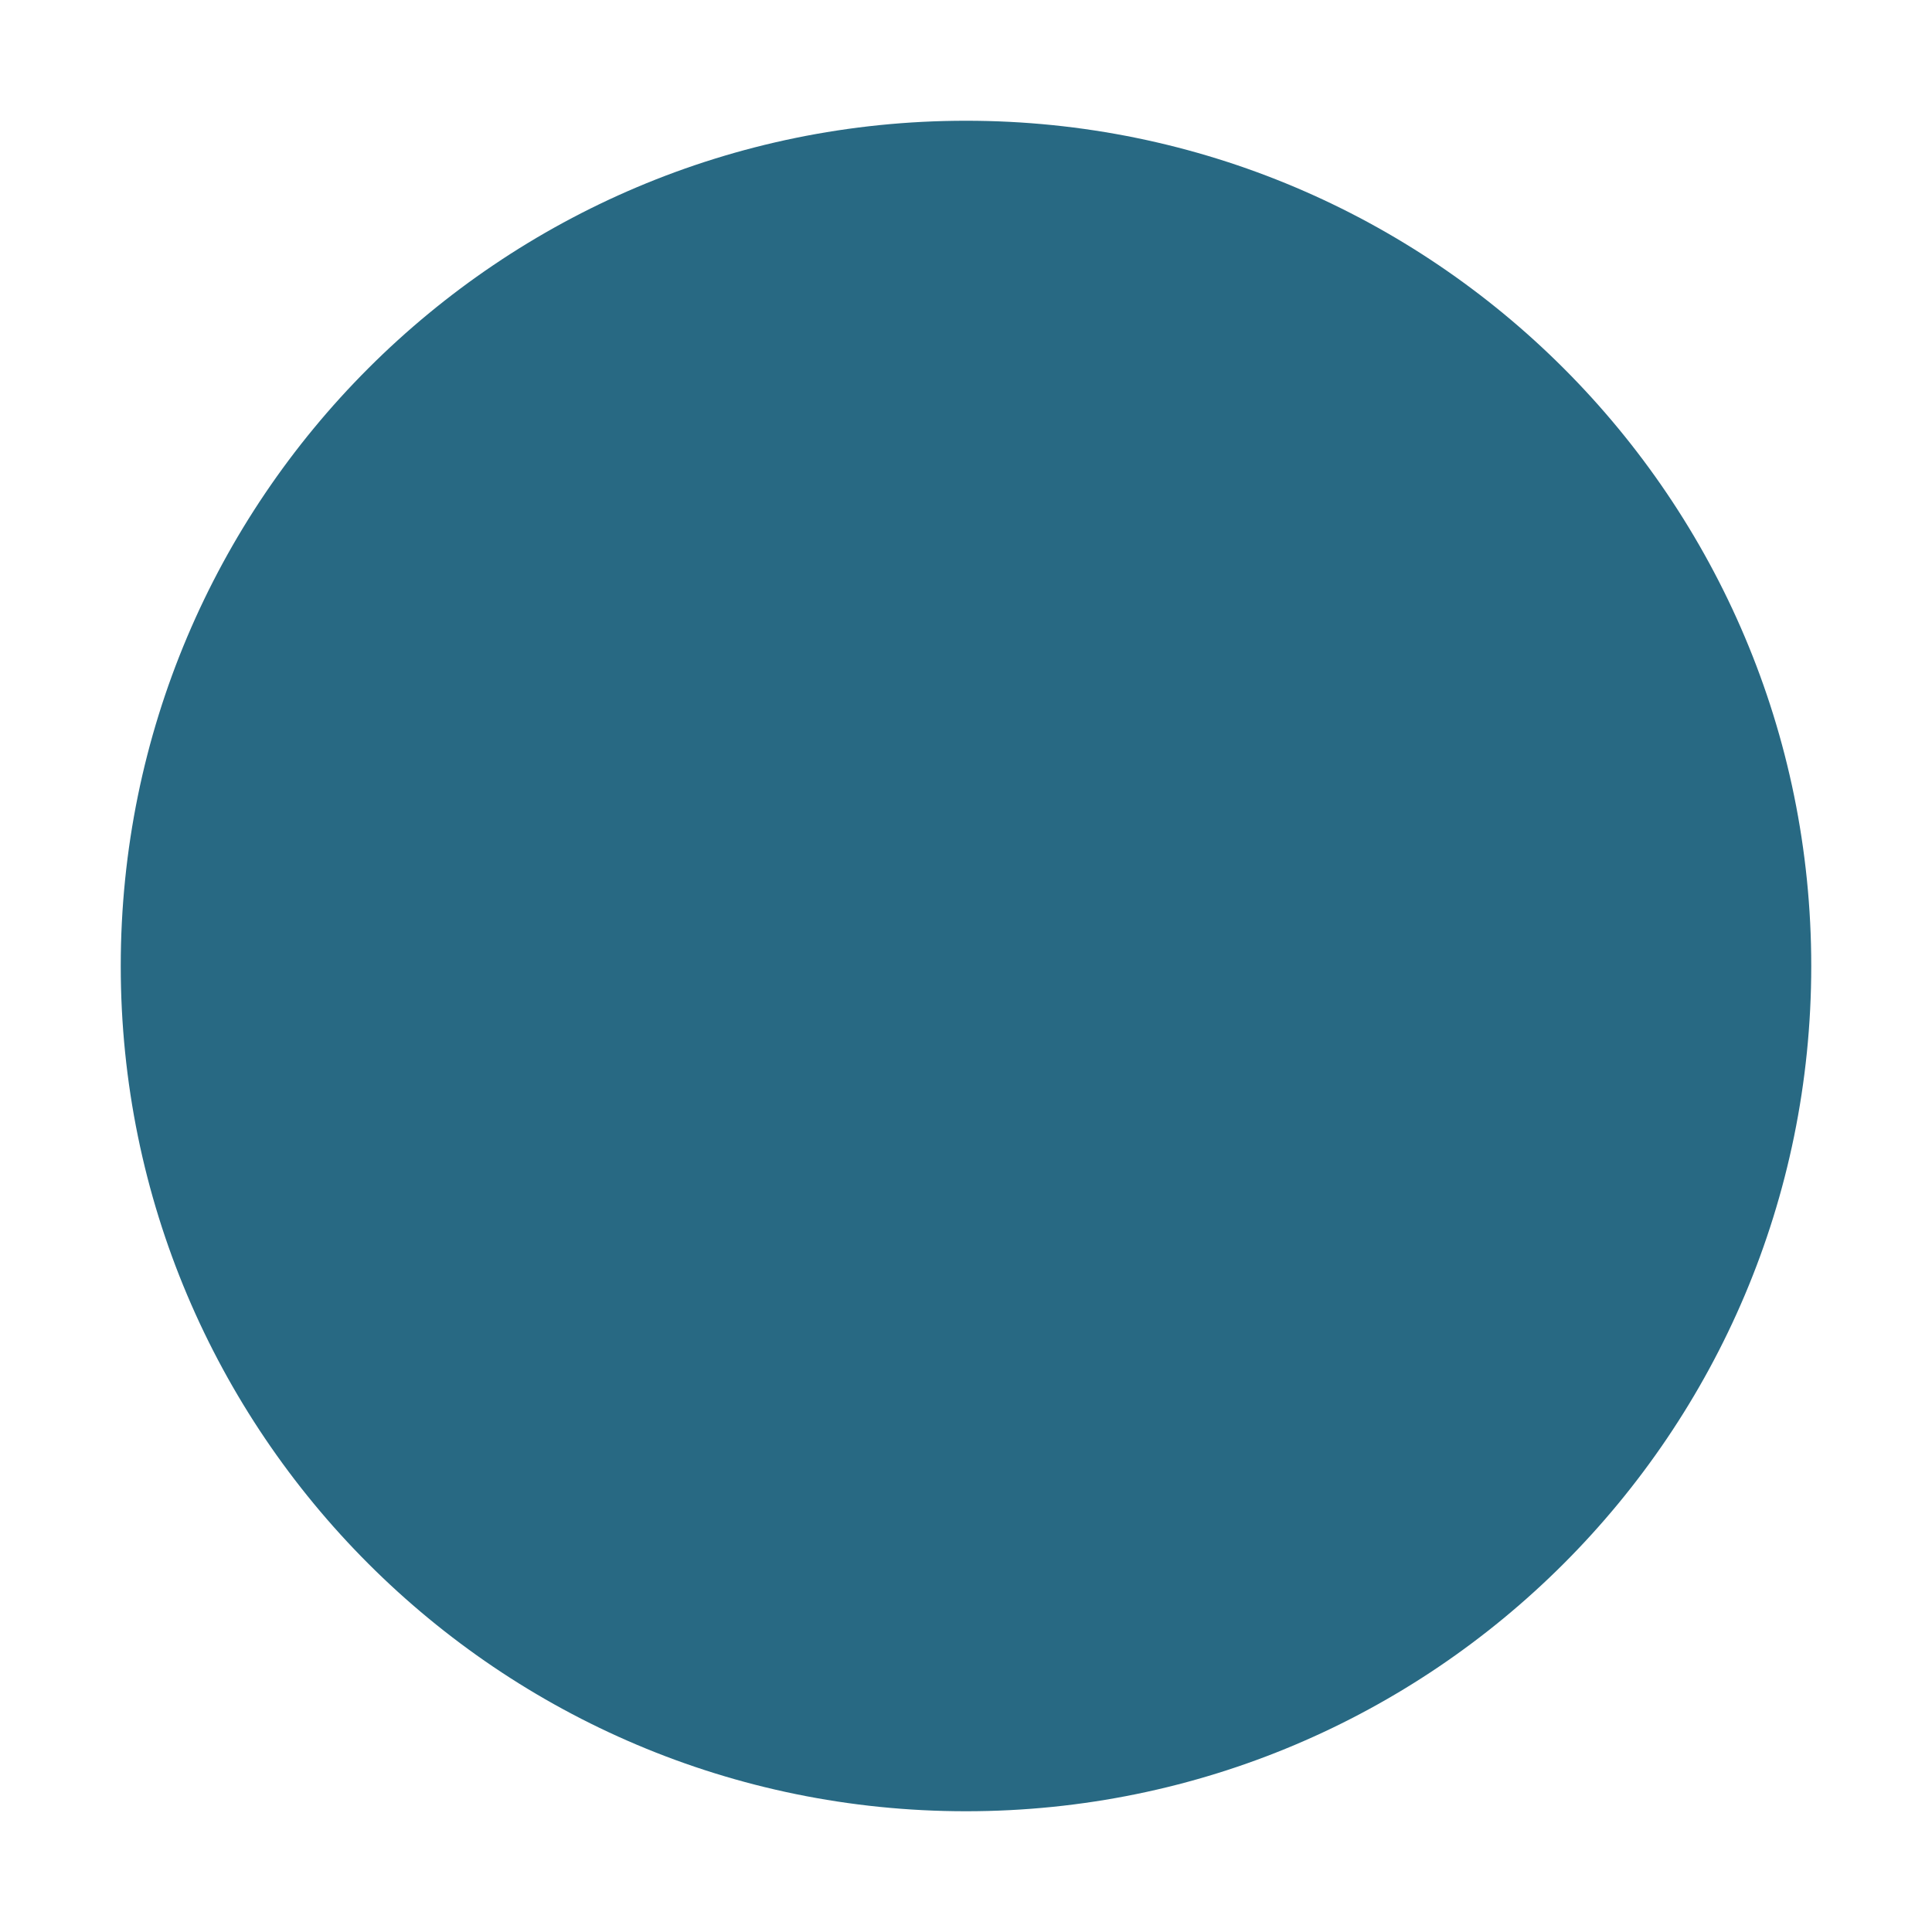
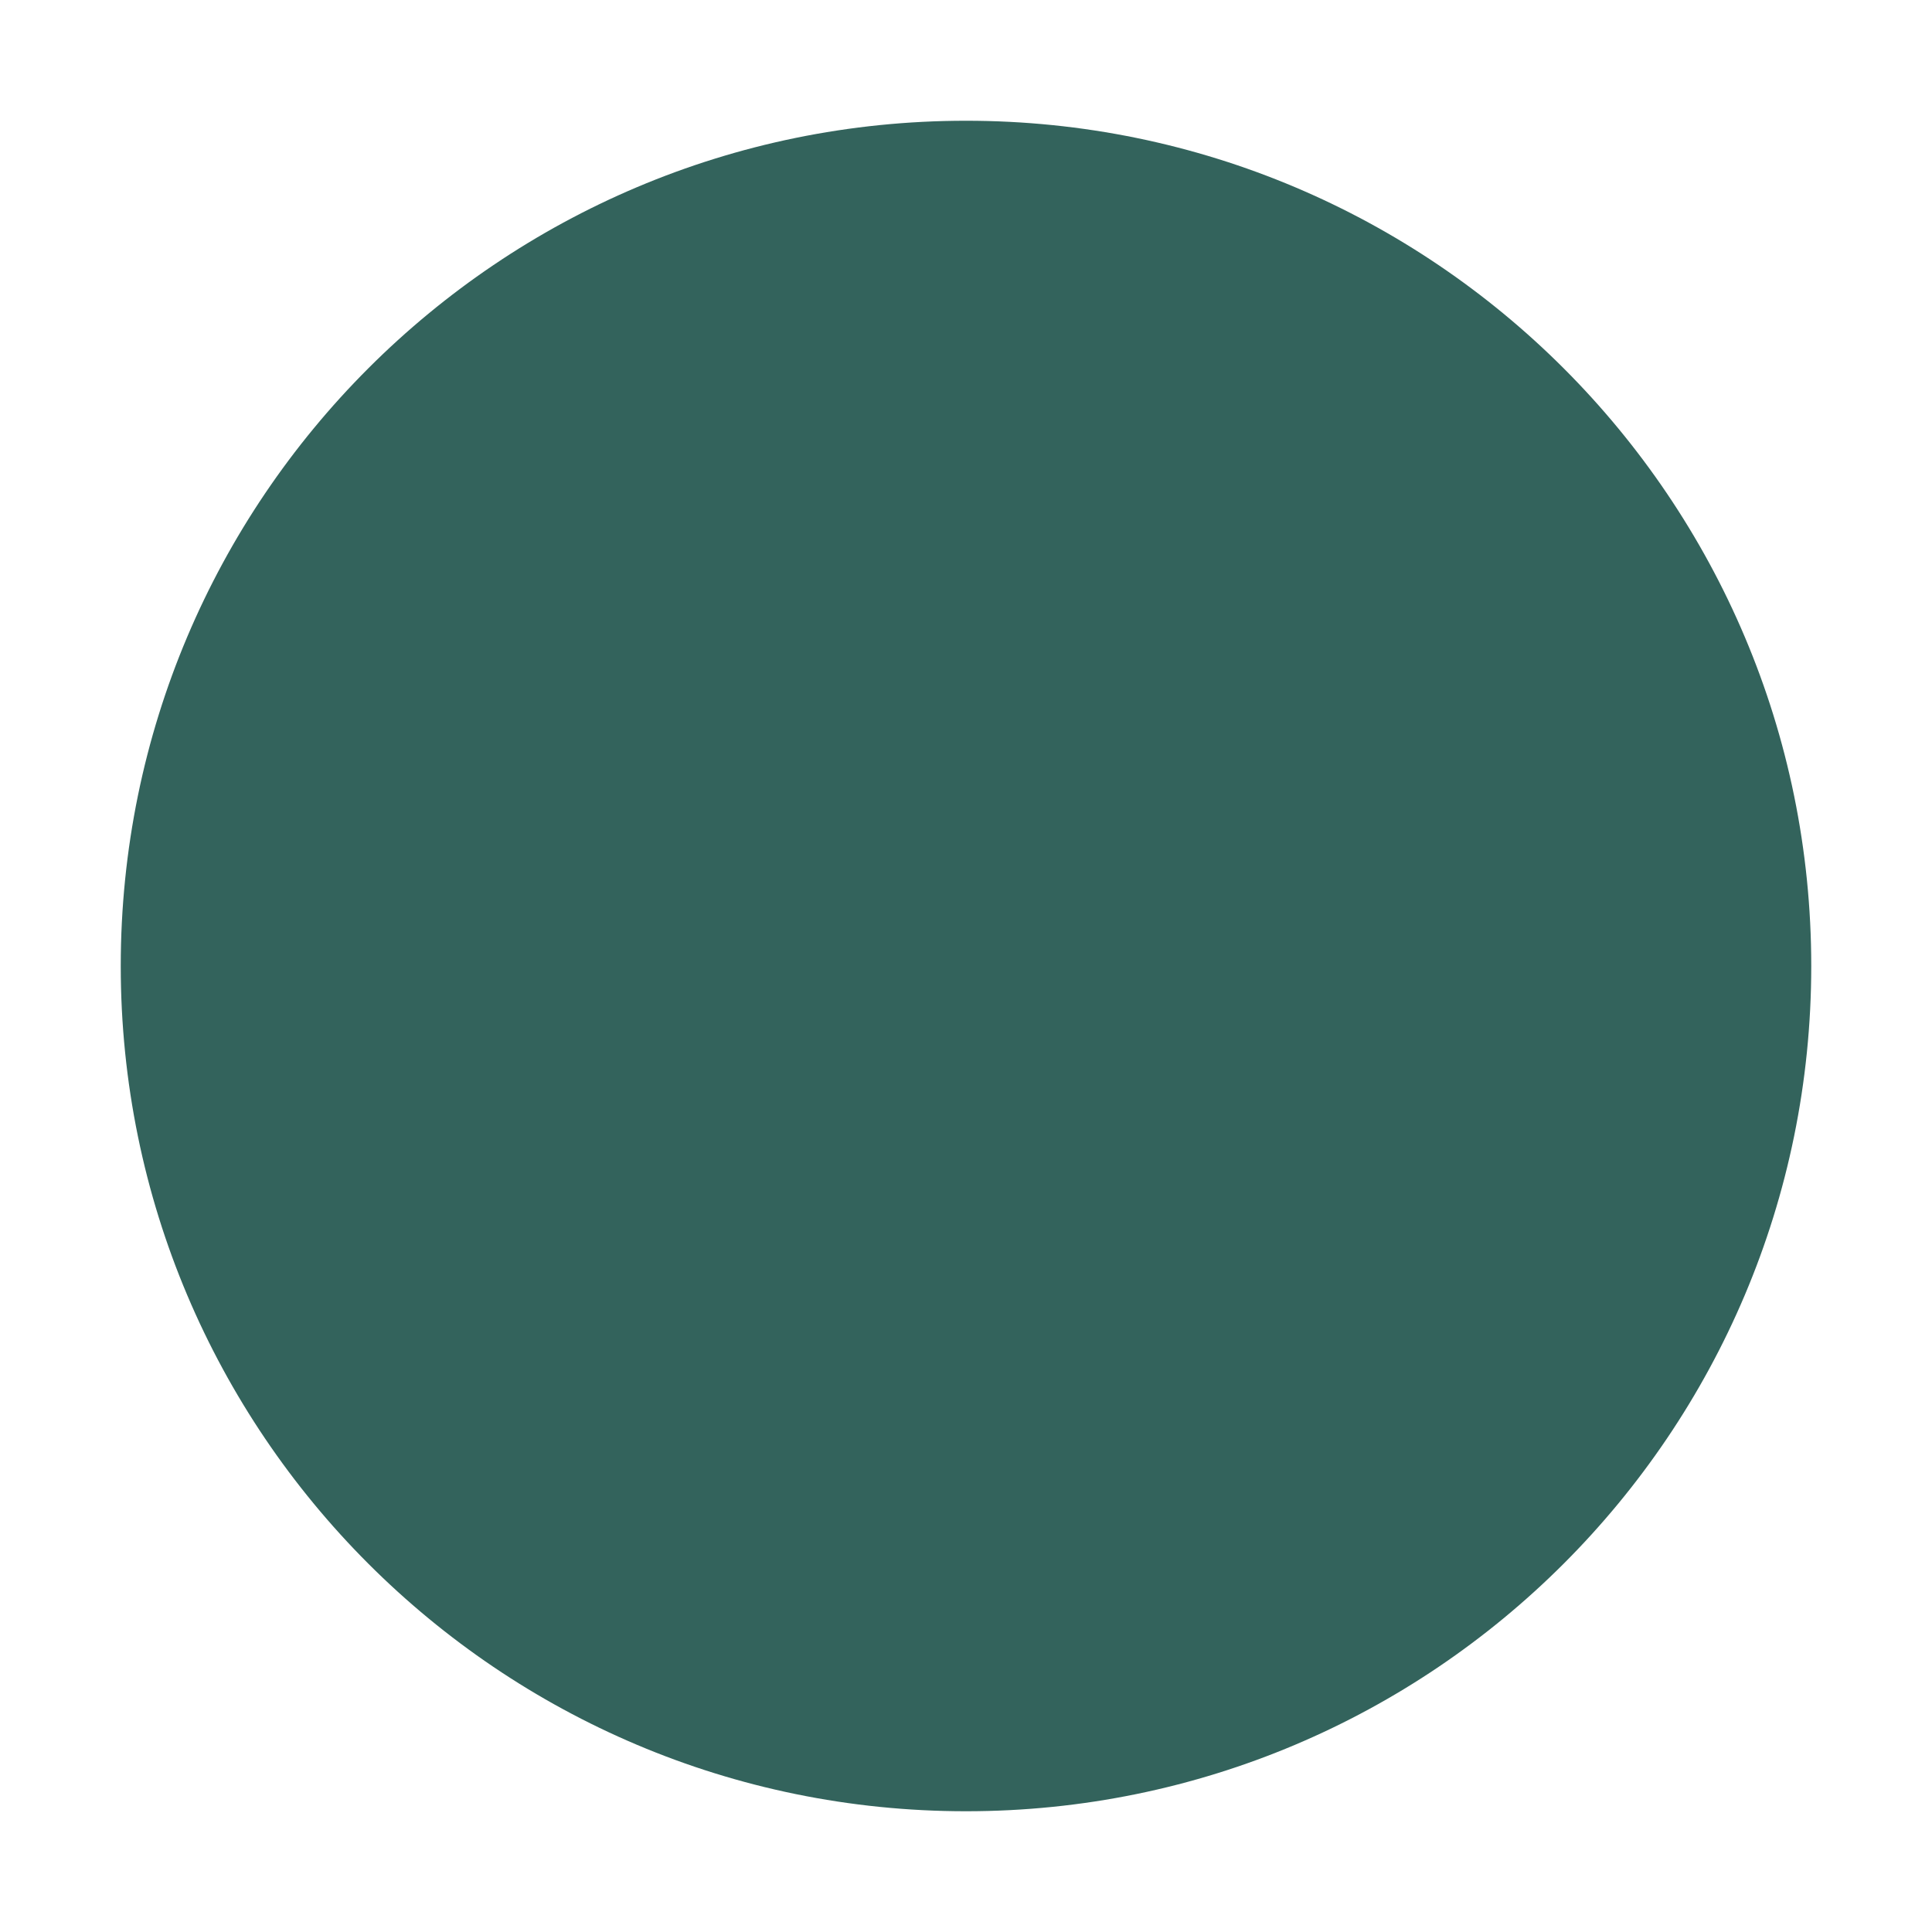
<svg xmlns="http://www.w3.org/2000/svg" width="16" height="16" version="1.1" id="svg13">
  <defs id="defs17" />
  <rect x="0" y="-1.4648437e-05" width="16" height="16" ry="1.6931001e-05" opacity="0" stroke-width="0.474" style="paint-order:markers stroke fill" id="rect2" />
-   <g transform="translate(1,1)" enable-background="new" id="g8" style="fill:#286983;fill-opacity:1">
-     <g transform="translate(-5,-1033.4)" fill-rule="evenodd" id="g6" style="fill:#286983;fill-opacity:1">
-       <path d="m 12,1047.4 c 3.866,0 7,-3.134 7,-7 0,-3.866 -3.134,-7 -7,-7 -3.866,0 -7,3.134 -7,7 0,3.866 3.134,7 7,7" fill="#5d5d5d" id="path4" style="fill:#286983;fill-opacity:1" />
+   <g transform="translate(1,1)" enable-background="new" id="g8" style="fill:#33635c;fill-opacity:1">
+     <g transform="translate(-5,-1033.4)" fill-rule="evenodd" id="g6" style="fill:#33635c;fill-opacity:1">
+       <path d="m 12,1047.4 c 3.866,0 7,-3.134 7,-7 0,-3.866 -3.134,-7 -7,-7 -3.866,0 -7,3.134 -7,7 0,3.866 3.134,7 7,7" fill="#5d5d5d" id="path4" style="fill:#33635c;fill-opacity:1" />
    </g>
  </g>
</svg>
